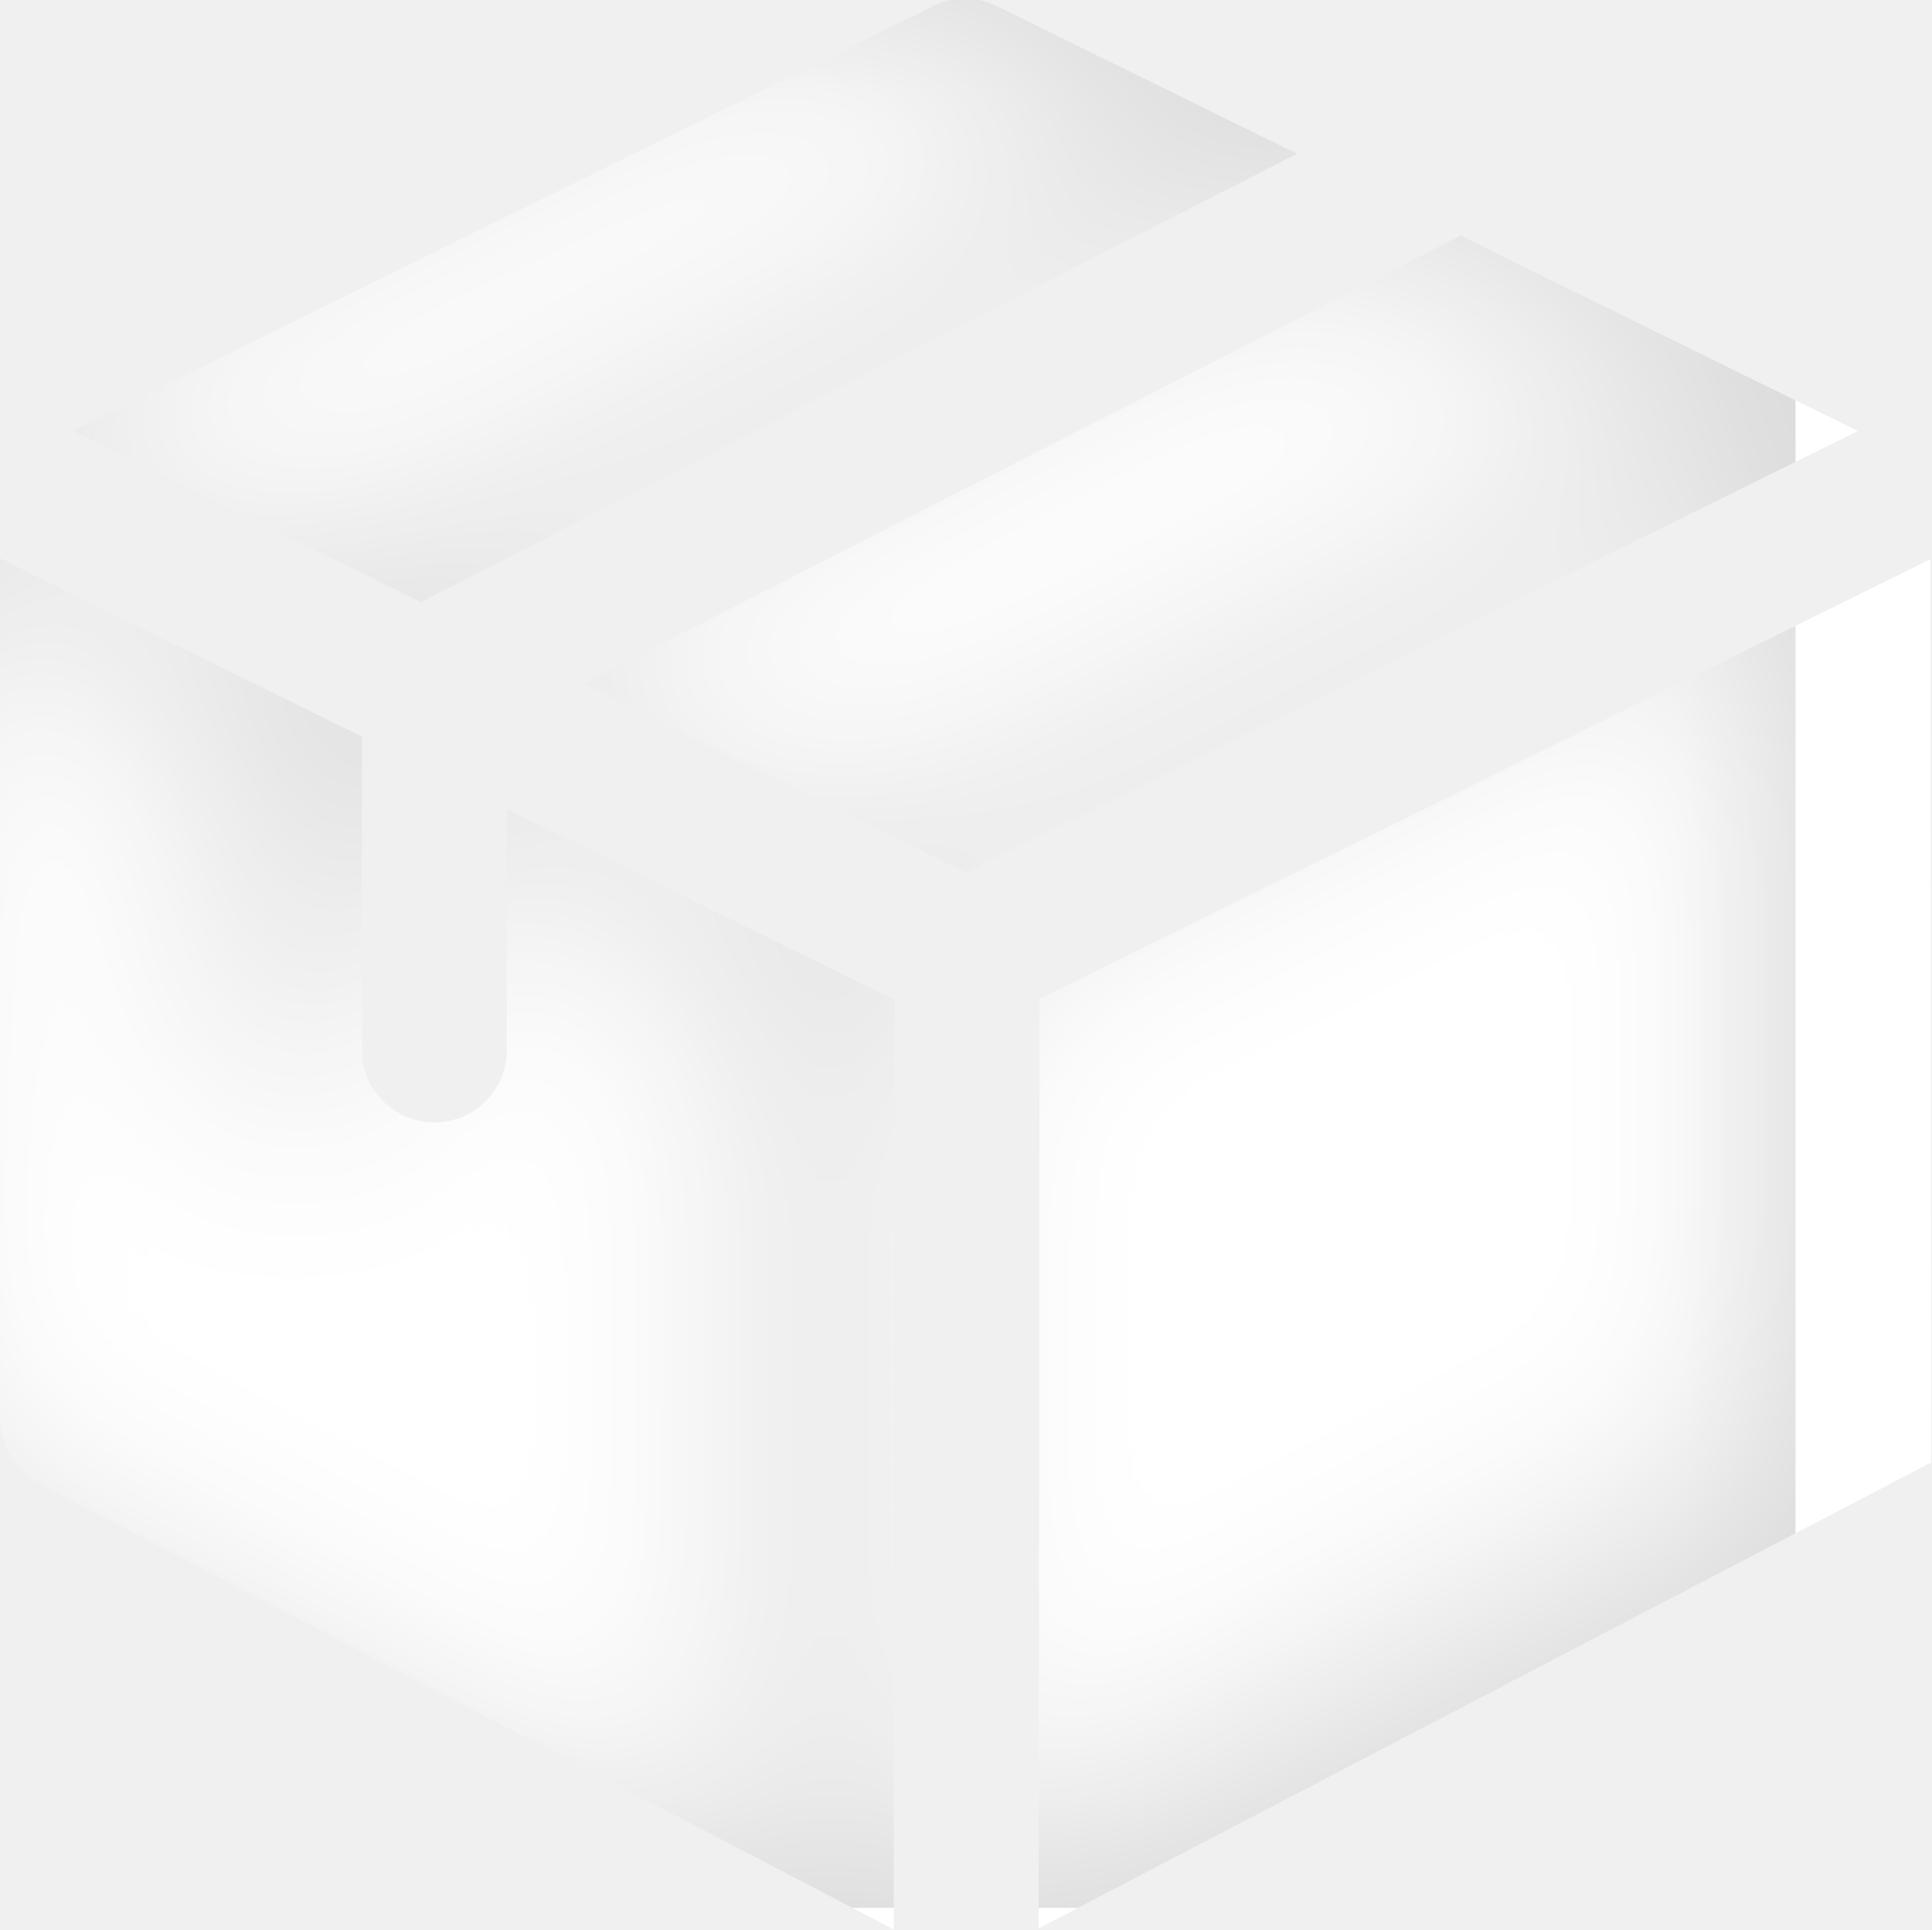
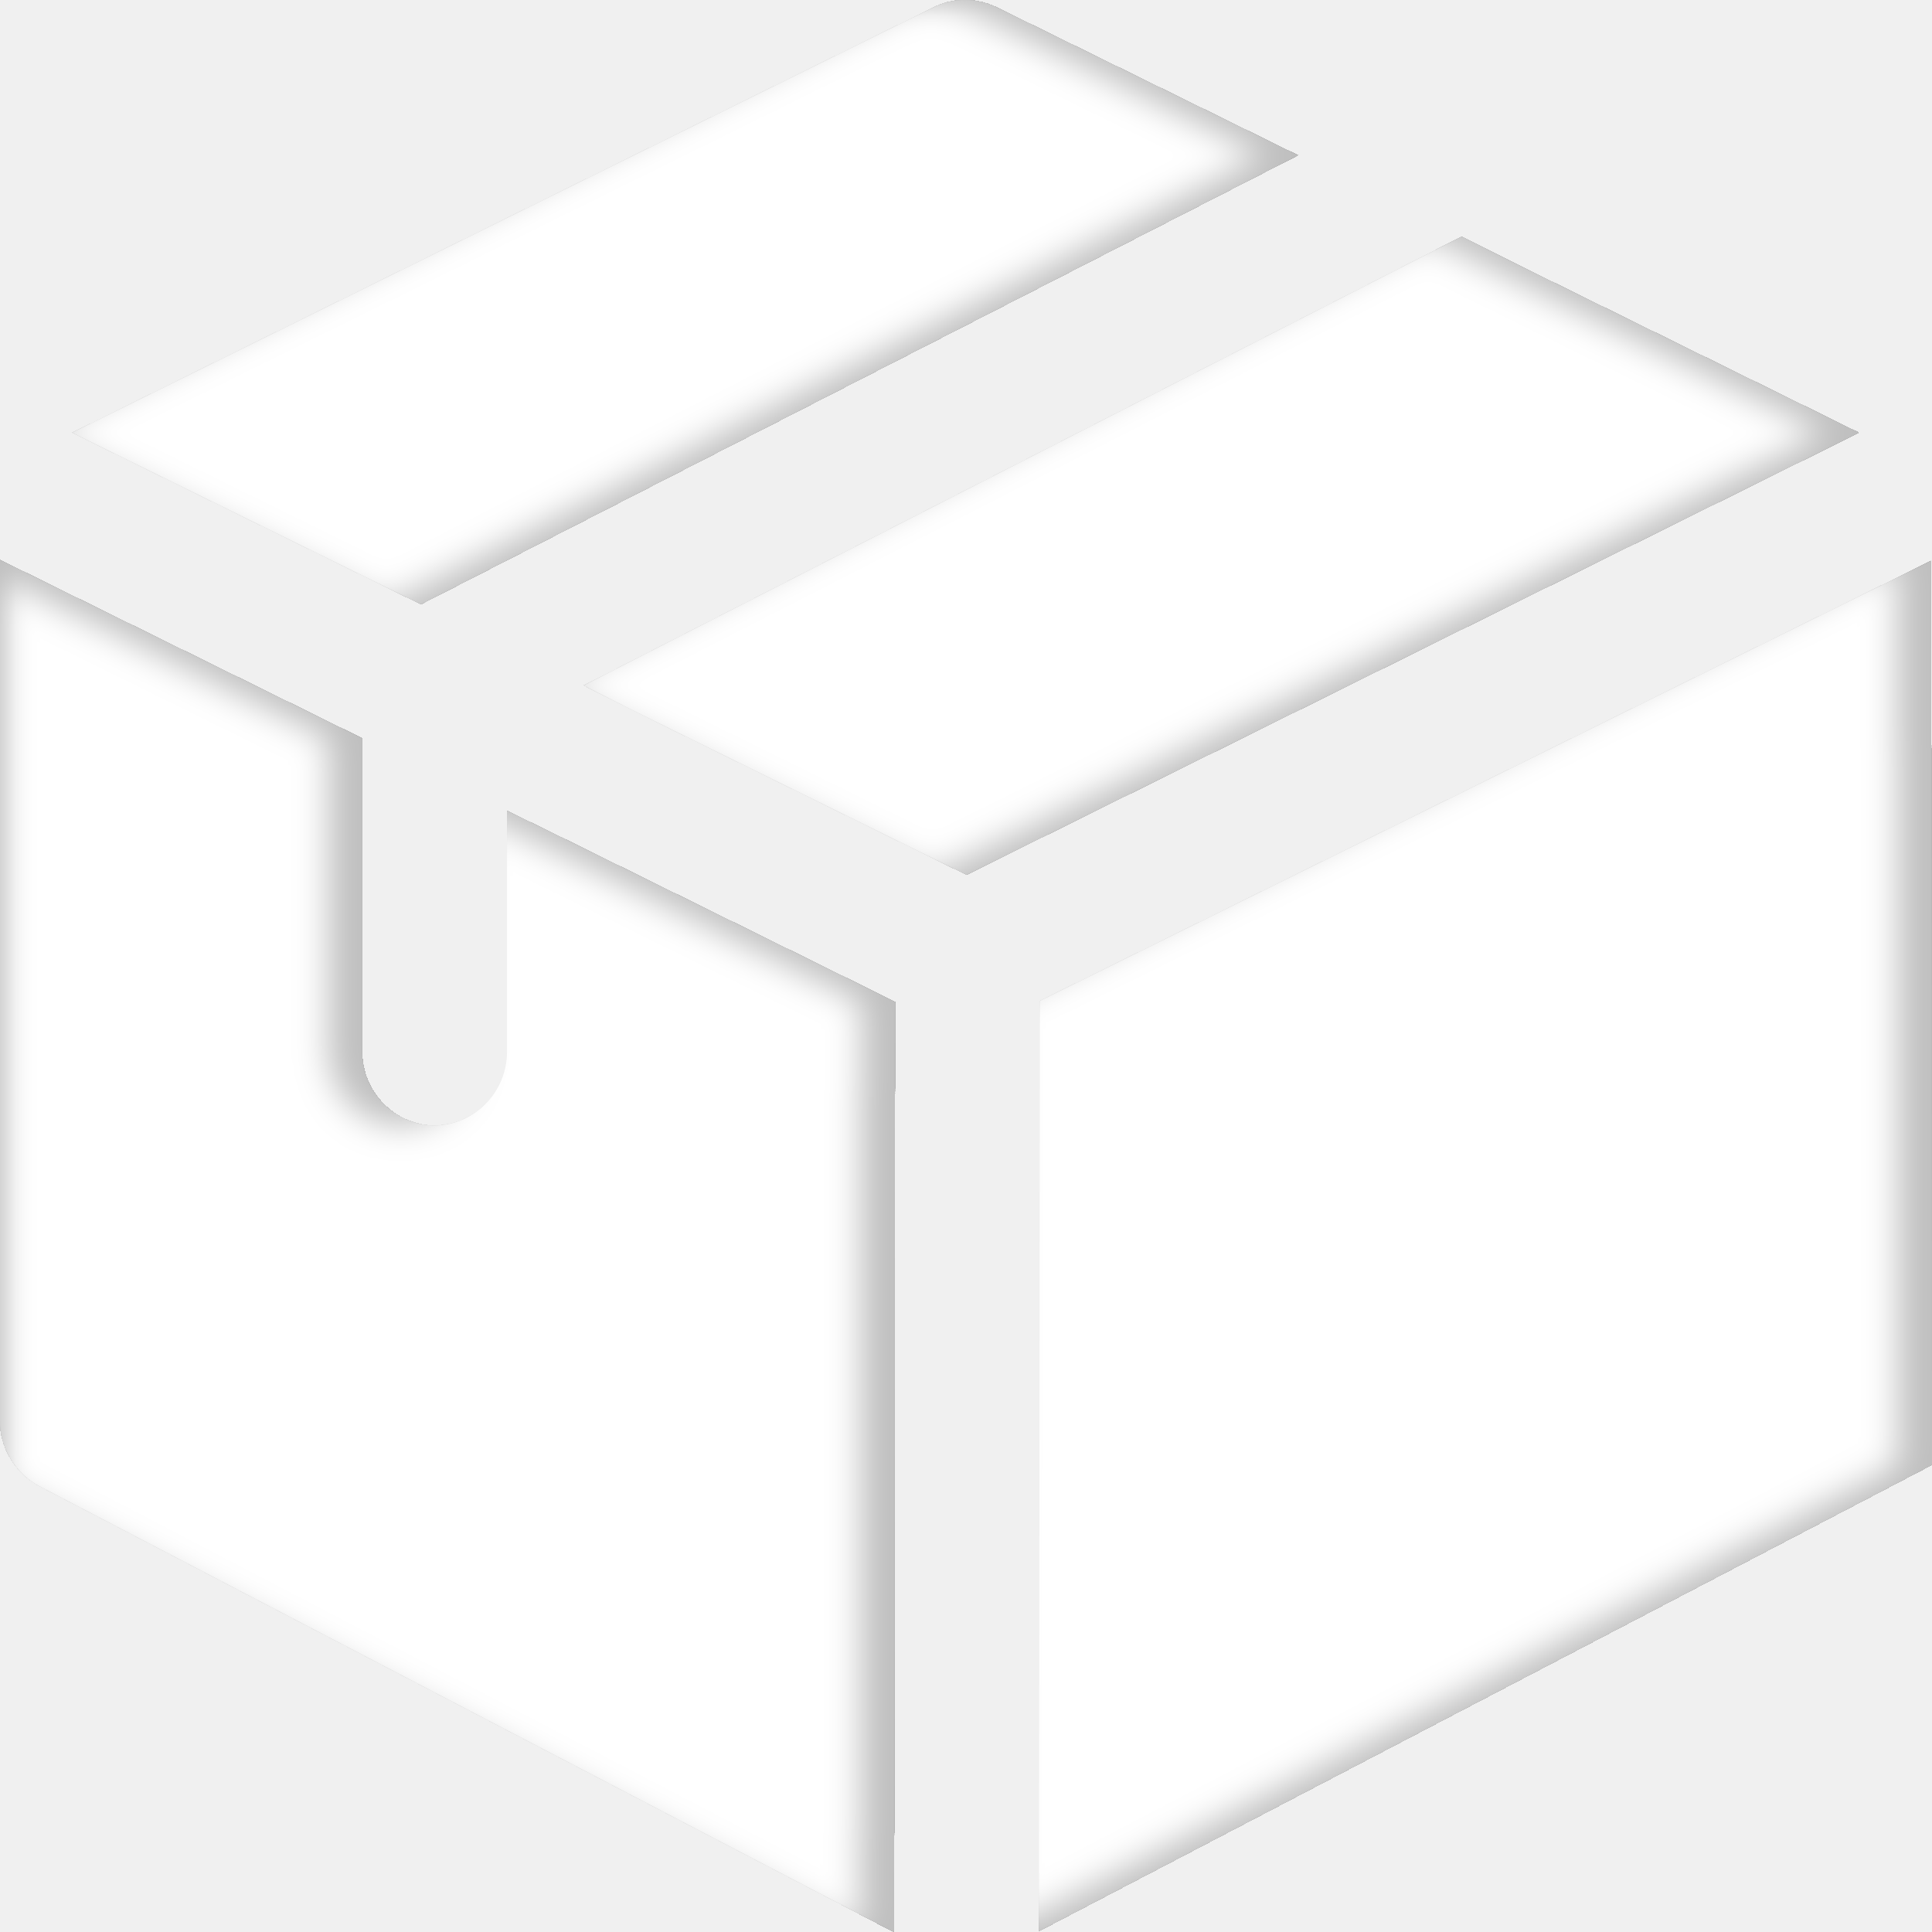
- <svg xmlns="http://www.w3.org/2000/svg" width="28" height="27.969" viewBox="0 0 28 27.969">
+ <svg xmlns="http://www.w3.org/2000/svg" width="512" height="512" viewBox="0 0 512 512" fill="none">
+   <g clip-path="url(#clip0)" filter="url(#filter0_i)">
+     <path d="M343.893 41.152L111.552 160.107L19.2 114.667L247.445 1.963C252.565 -0.64 258.709 -0.64 264.085 1.963L343.893 41.152Z" fill="white" />
+     <path d="M492.544 114.667L256.128 231.787L167.595 188.16L154.795 181.653L387.392 62.72L400.192 69.205L492.544 114.667Z" fill="white" />
+     <path d="M237.184 265.536L236.928 512L10.496 393.835C4.096 390.464 0 383.701 0 376.427V148.416L95.957 195.691V278.805C95.957 289.451 104.661 298.283 115.157 298.283C125.653 298.283 134.357 289.451 134.357 278.805V214.912L147.157 221.141L237.184 265.536Z" fill="white" />
+     <path d="M511.744 148.672L275.584 265.28L275.328 511.744L512 388.16L511.744 148.672Z" fill="white" />
+   </g>
  <defs>
-     <style>
-       .cls-1 {
-         fill: #fff;
-         fill-rule: evenodd;
-         filter: url(#filter);
-       }
-     </style>
-     <filter id="filter" x="751" y="242.031" width="28" height="27.969" filterUnits="userSpaceOnUse">
-       <feGaussianBlur result="blur" stdDeviation="1.732" in="SourceAlpha" />
-       <feFlood result="flood" flood-opacity="0.3" />
-       <feComposite result="composite" operator="out" in2="blur" />
-       <feOffset result="offset" dx="-1.975" dy="-0.313" />
-       <feComposite result="composite-2" operator="in" in2="SourceAlpha" />
-       <feBlend result="blend" mode="multiply" in2="SourceGraphic" />
+     <filter id="filter0_i" x="-9" y="0" width="521" height="512" filterUnits="userSpaceOnUse" color-interpolation-filters="sRGB">
+       <feFlood flood-opacity="0" result="BackgroundImageFix" />
+       <feBlend mode="normal" in="SourceGraphic" in2="BackgroundImageFix" result="shape" />
+       <feColorMatrix in="SourceAlpha" type="matrix" values="0 0 0 0 0 0 0 0 0 0 0 0 0 0 0 0 0 0 127 0" result="hardAlpha" />
+       <feOffset dx="-9" />
+       <feGaussianBlur stdDeviation="4.5" />
+       <feComposite in2="hardAlpha" operator="arithmetic" k2="-1" k3="1" />
+       <feColorMatrix type="matrix" values="0 0 0 0 0 0 0 0 0 0 0 0 0 0 0 0 0 0 0.25 0" />
+       <feBlend mode="normal" in2="shape" result="effect1_innerShadow" />
    </filter>
+     <clipPath id="clip0">
+       <rect width="512" height="512" fill="white" />
+     </clipPath>
  </defs>
-   <path id="delivery" class="cls-1" d="M769.8,244.26l-12.7,6.5-5.048-2.484,12.477-6.161a1.017,1.017,0,0,1,.909,0Zm8.126,4.019L765,254.681l-4.839-2.384-0.7-.356,12.715-6.5,0.7,0.355Zm-13.959,8.247L763.952,270l-12.378-6.46a1.081,1.081,0,0,1-.574-0.951V250.124l5.245,2.584v4.544a1.05,1.05,0,1,0,2.1,0v-3.493l0.7,0.34Zm15.009-6.388-12.91,6.374-0.014,13.474,12.938-6.756Z" transform="translate(-751 -242.031)" />
</svg>
